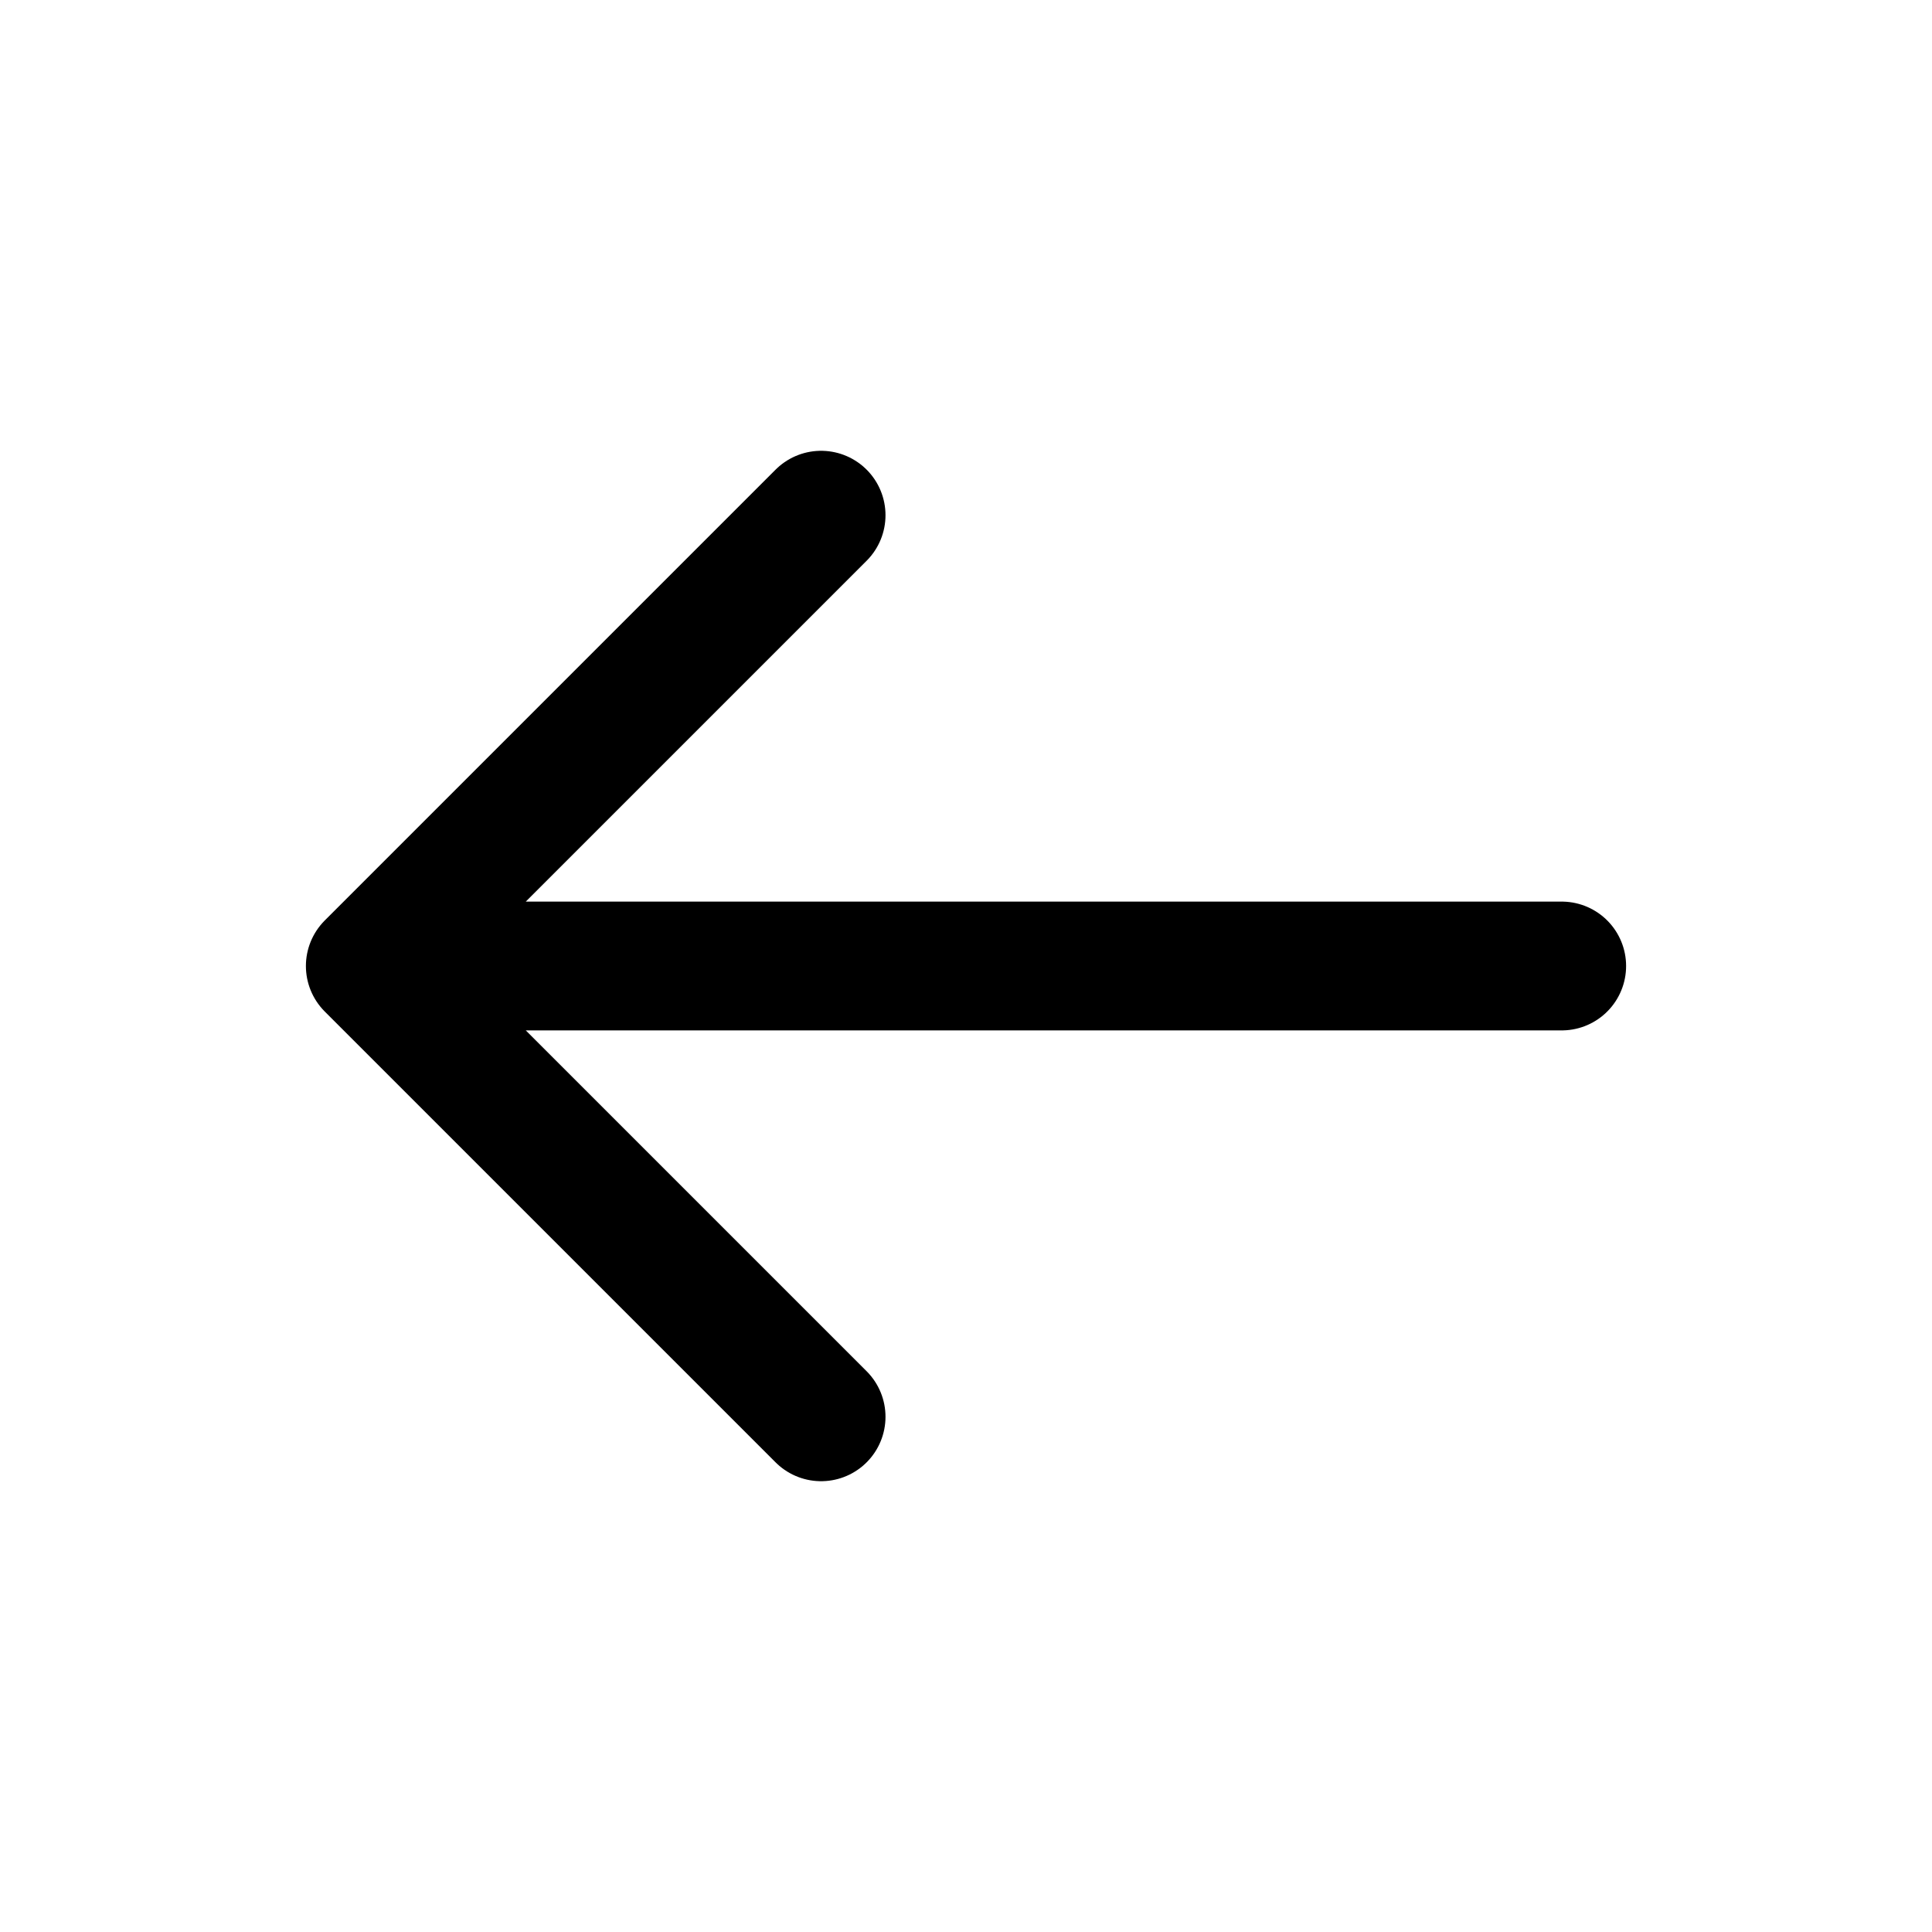
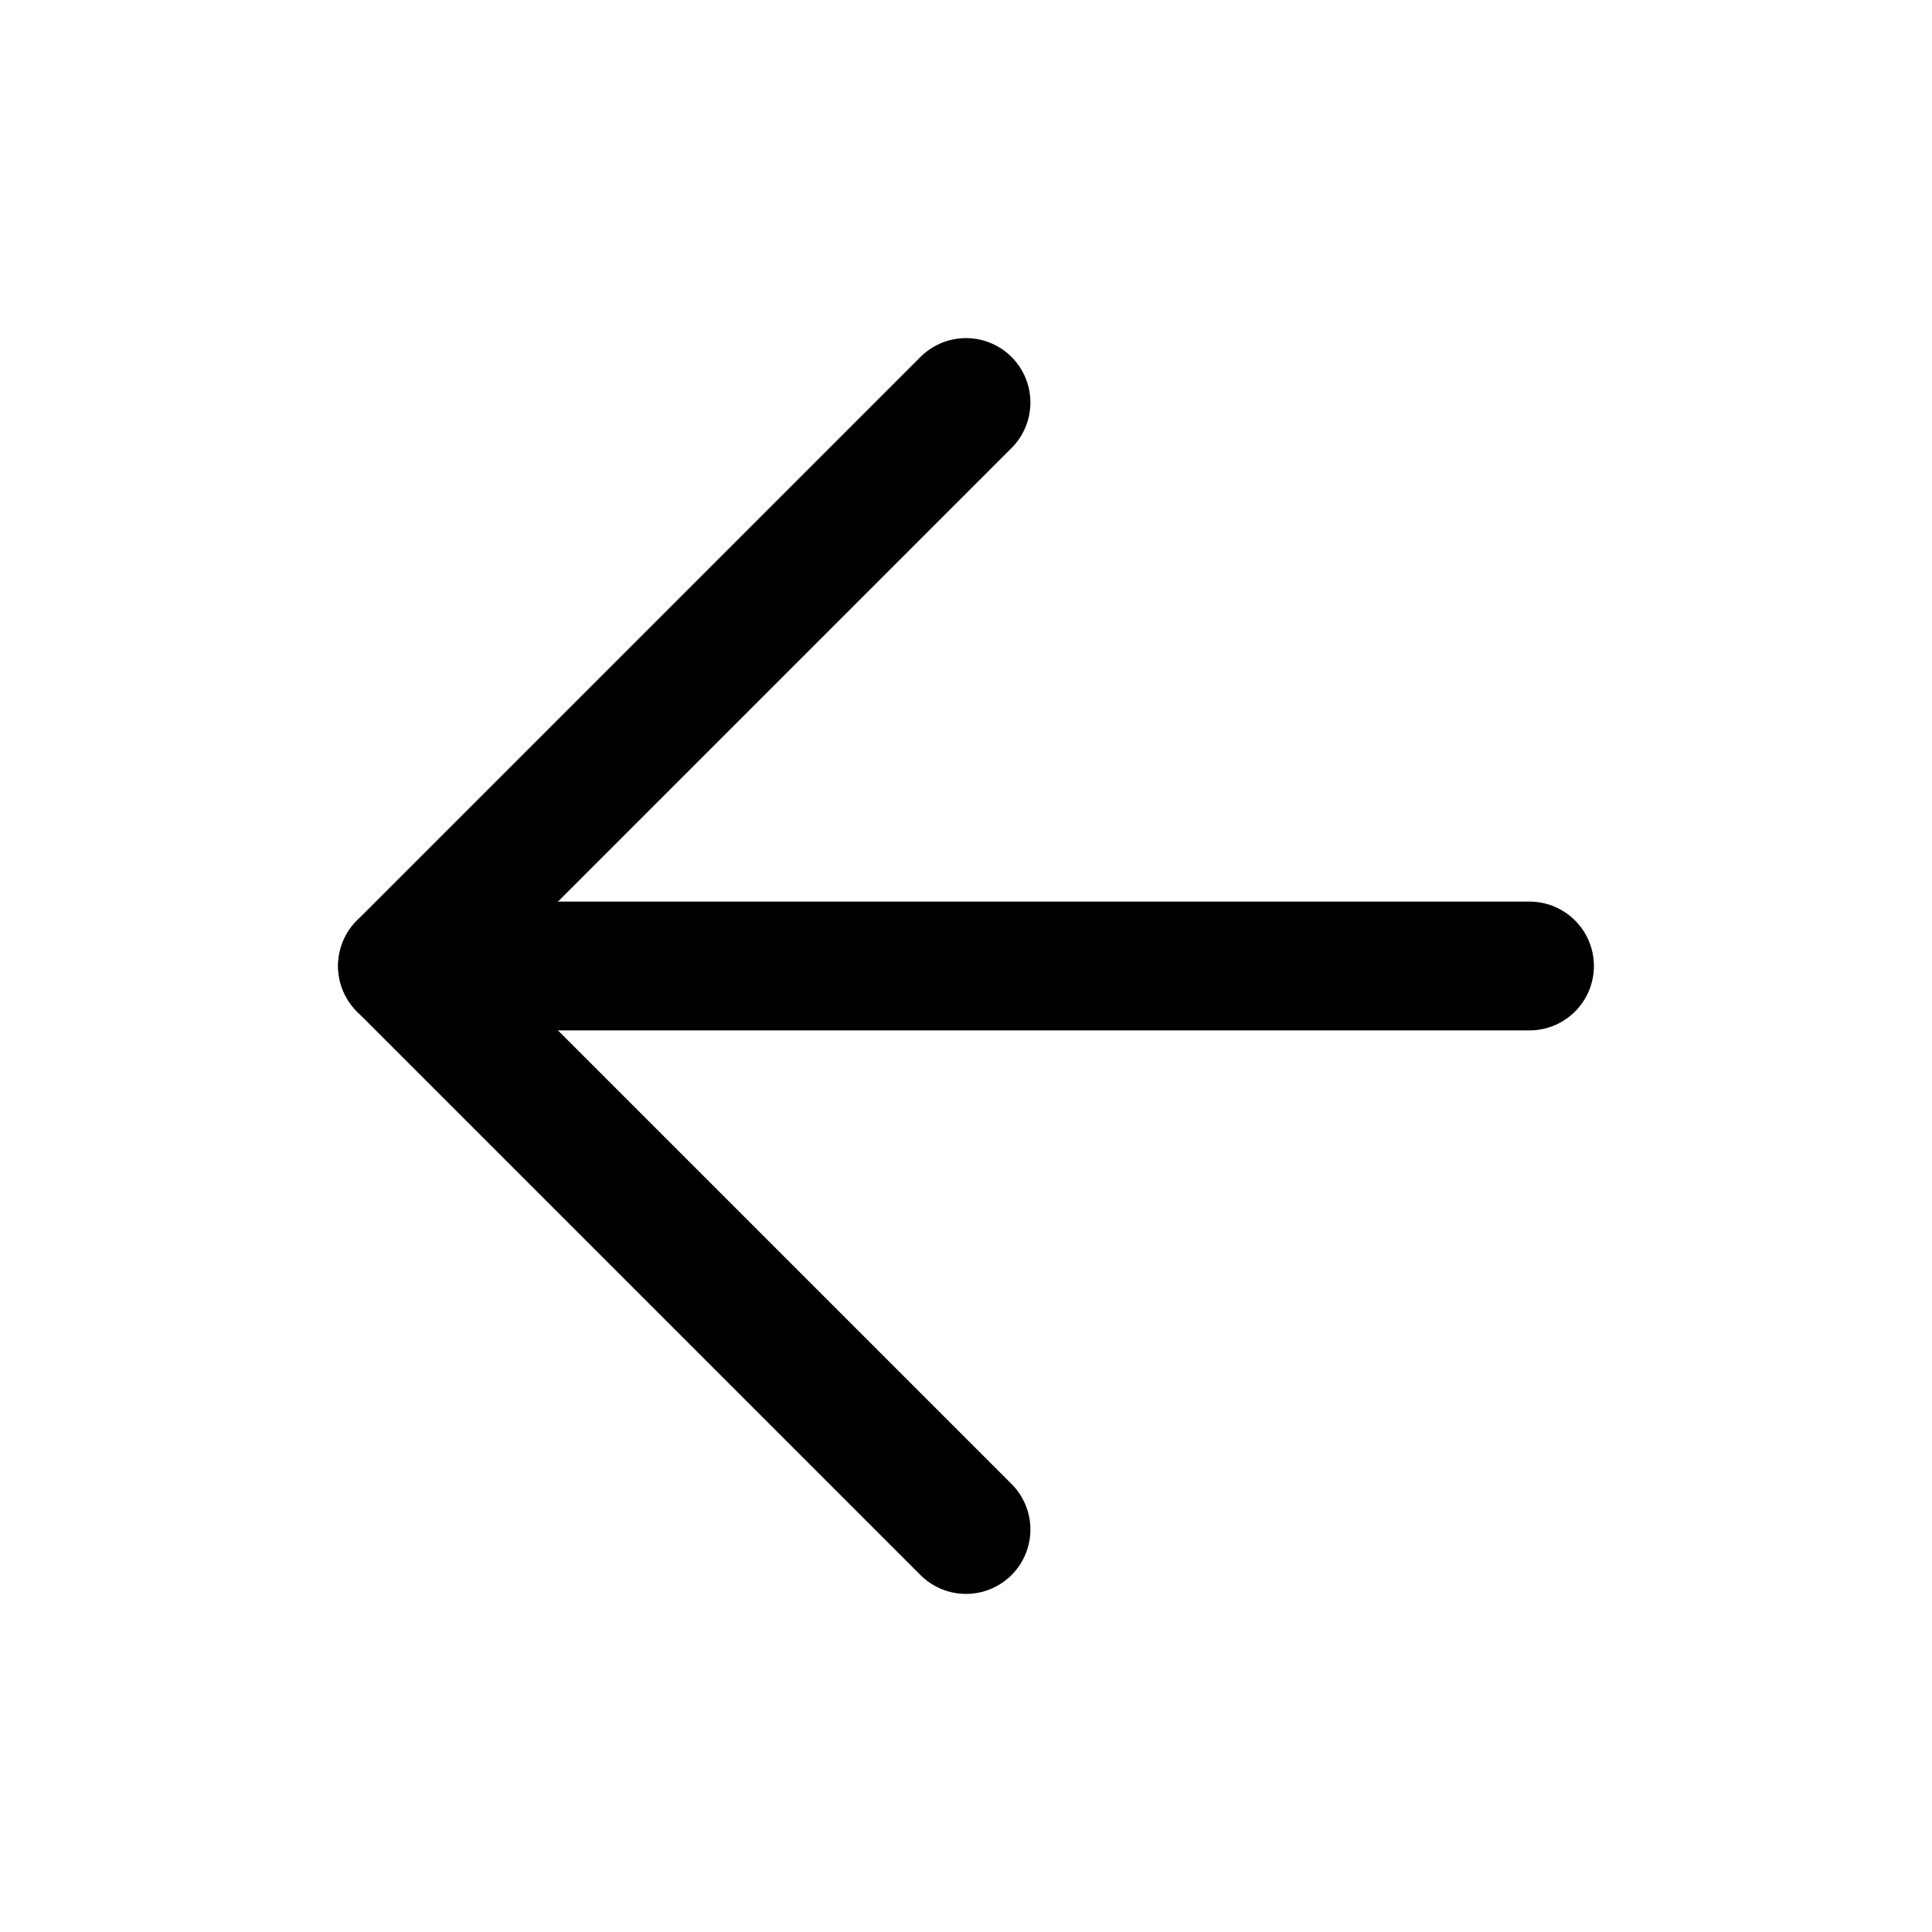
<svg xmlns="http://www.w3.org/2000/svg" viewBox="0 0 24 24" width="24" height="24" fill="none" stroke="currentColor" stroke-width="1.6" stroke-linecap="round" stroke-linejoin="round">
-   <path d="M19.4 12H4.6m0 0 5.6-5.6M4.6 12l5.6 5.6" />
+   <path d="m12 19-7-7 7-7" />
+   <path d="M19 12H5" />
</svg>
